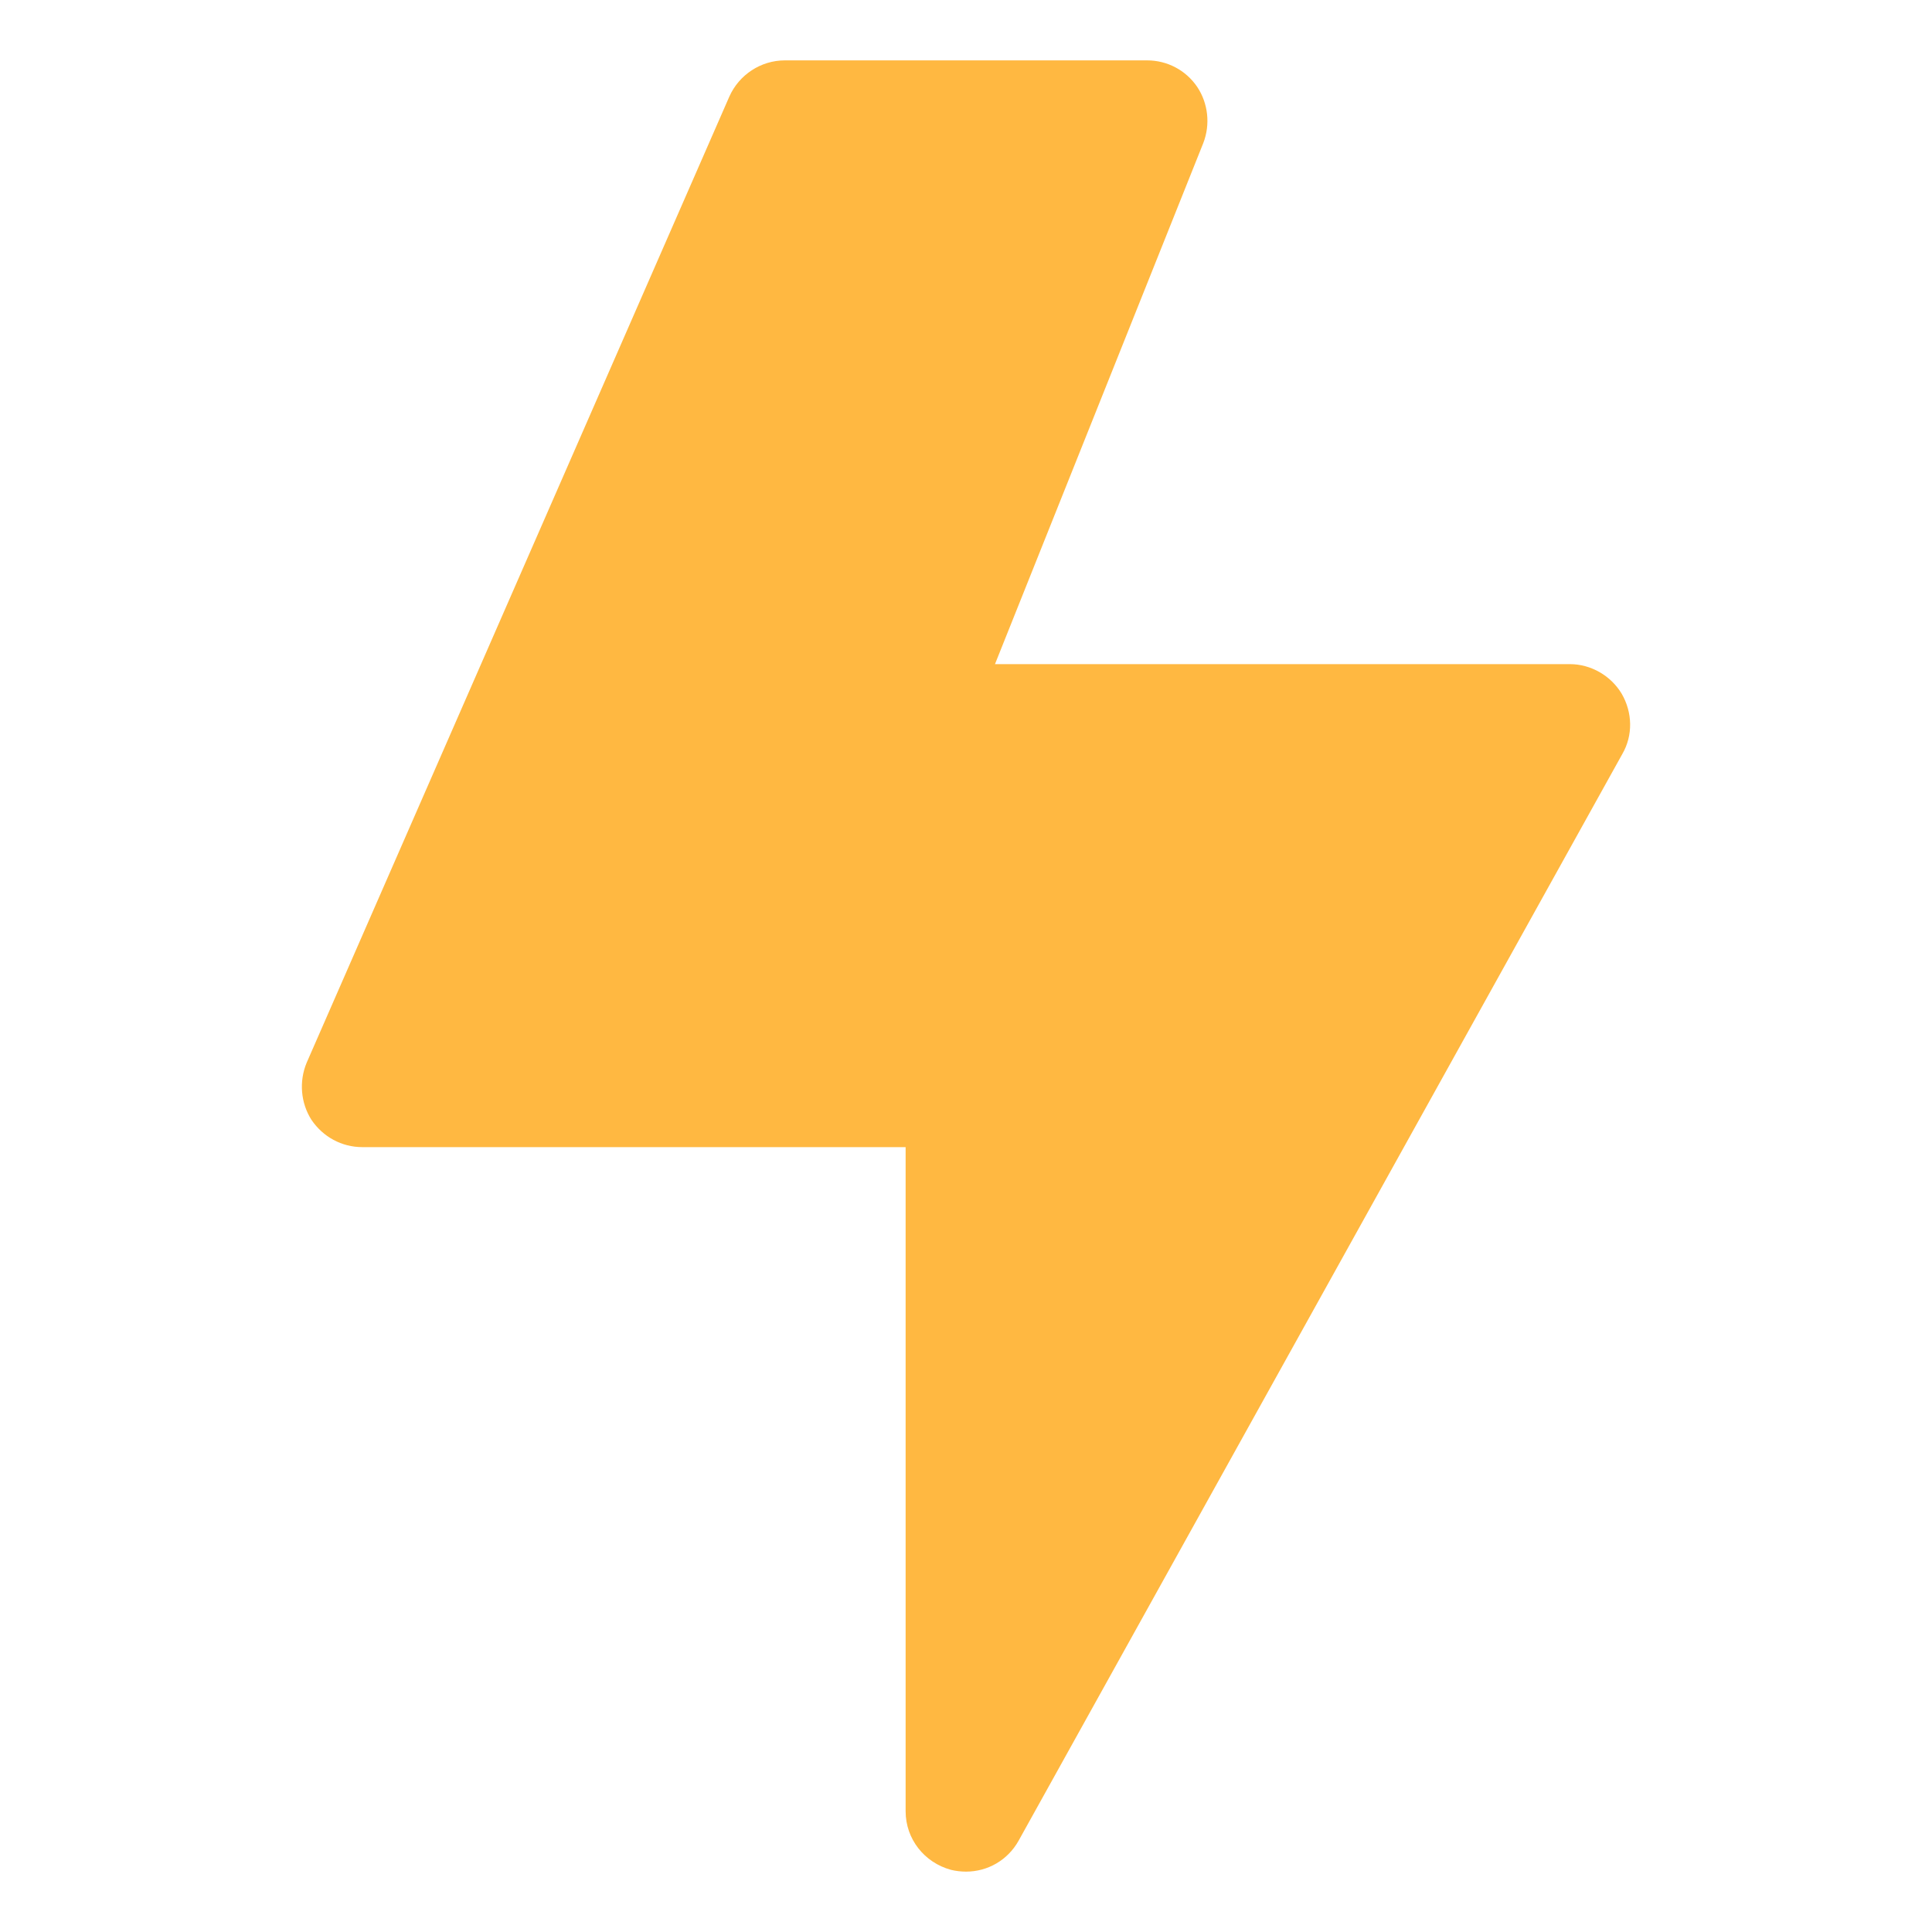
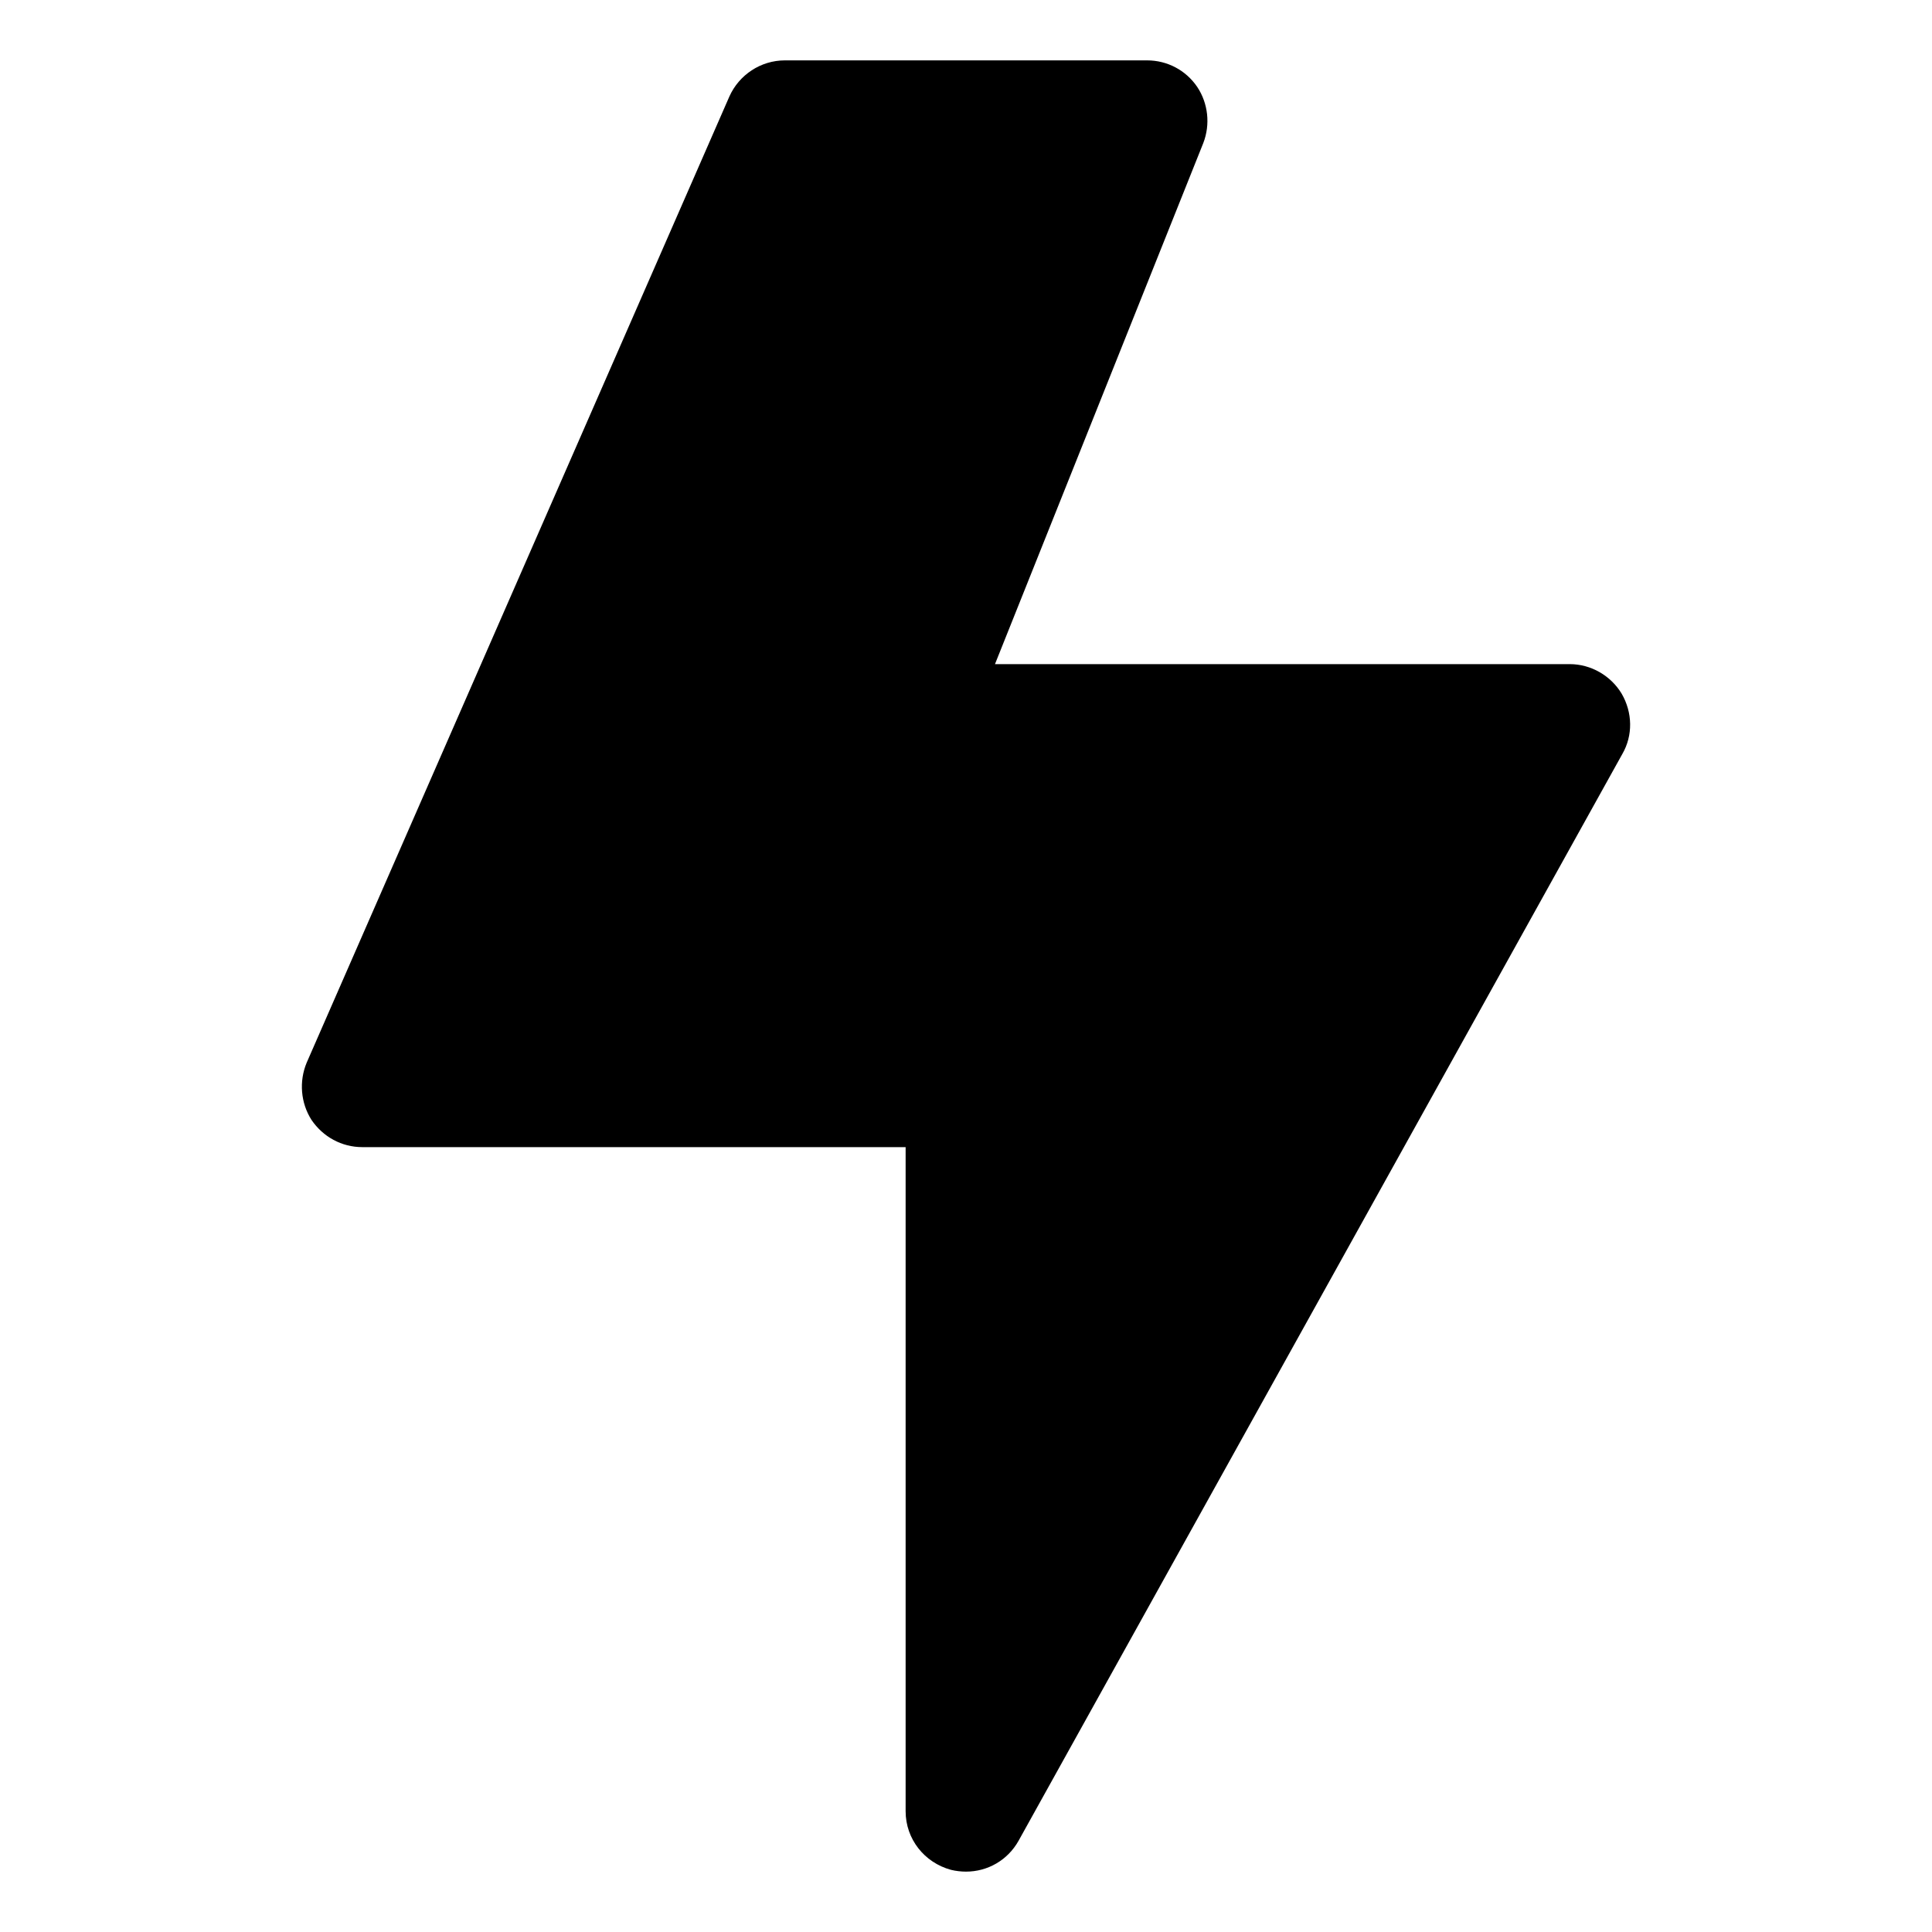
<svg xmlns="http://www.w3.org/2000/svg" width="800px" height="800px" viewBox="0 0 32 32" enable-background="new 0 0 32 32" version="1.1" xml:space="preserve">
  <g id="Energy20" />
  <g id="Energy19" />
  <g id="Energy18" />
  <g id="Energy17" />
  <g id="Energy16" />
  <g id="Energy15" />
  <g id="Energy14" />
  <g id="Energy13" />
  <g id="Energy12" />
  <g id="Energy11" />
  <g id="Energy10" />
  <g id="Energy09" />
  <g id="Energy08" />
  <g id="Energy07" />
  <g id="Energy06" />
  <g id="Energy05" />
  <g id="Energy04" />
  <g id="Energy03" />
  <g id="Energy02" />
  <g id="Energy01">
    <g>
-       <path d="M26.87,12.49l-10,18C16.69,30.81,16.36,31,16,31c-0.08,0-0.17-0.01-0.25-0.03C15.31,30.85,15,30.46,15,30    V19H6c-0.34,0-0.65-0.17-0.84-0.45c-0.18-0.28-0.21-0.64-0.08-0.95l7-16C12.24,1.24,12.6,1,13,1h6c0.33,0,0.64,0.16,0.83,0.44    c0.18,0.27,0.22,0.62,0.1,0.93L16.48,11H26c0.35,0,0.68,0.19,0.86,0.49C27.04,11.8,27.05,12.18,26.87,12.49z" fill="#FFB841" />
+       <path d="M26.87,12.49l-10,18C16.69,30.81,16.36,31,16,31c-0.08,0-0.17-0.01-0.25-0.03C15.31,30.85,15,30.46,15,30    V19H6c-0.34,0-0.65-0.17-0.84-0.45c-0.18-0.28-0.21-0.64-0.08-0.95l7-16C12.24,1.24,12.6,1,13,1h6c0.33,0,0.64,0.16,0.83,0.44    c0.18,0.27,0.22,0.62,0.1,0.93L16.48,11H26c0.35,0,0.68,0.19,0.86,0.49C27.04,11.8,27.05,12.18,26.87,12.49z" fill="#00" />
    </g>
  </g>
</svg>
